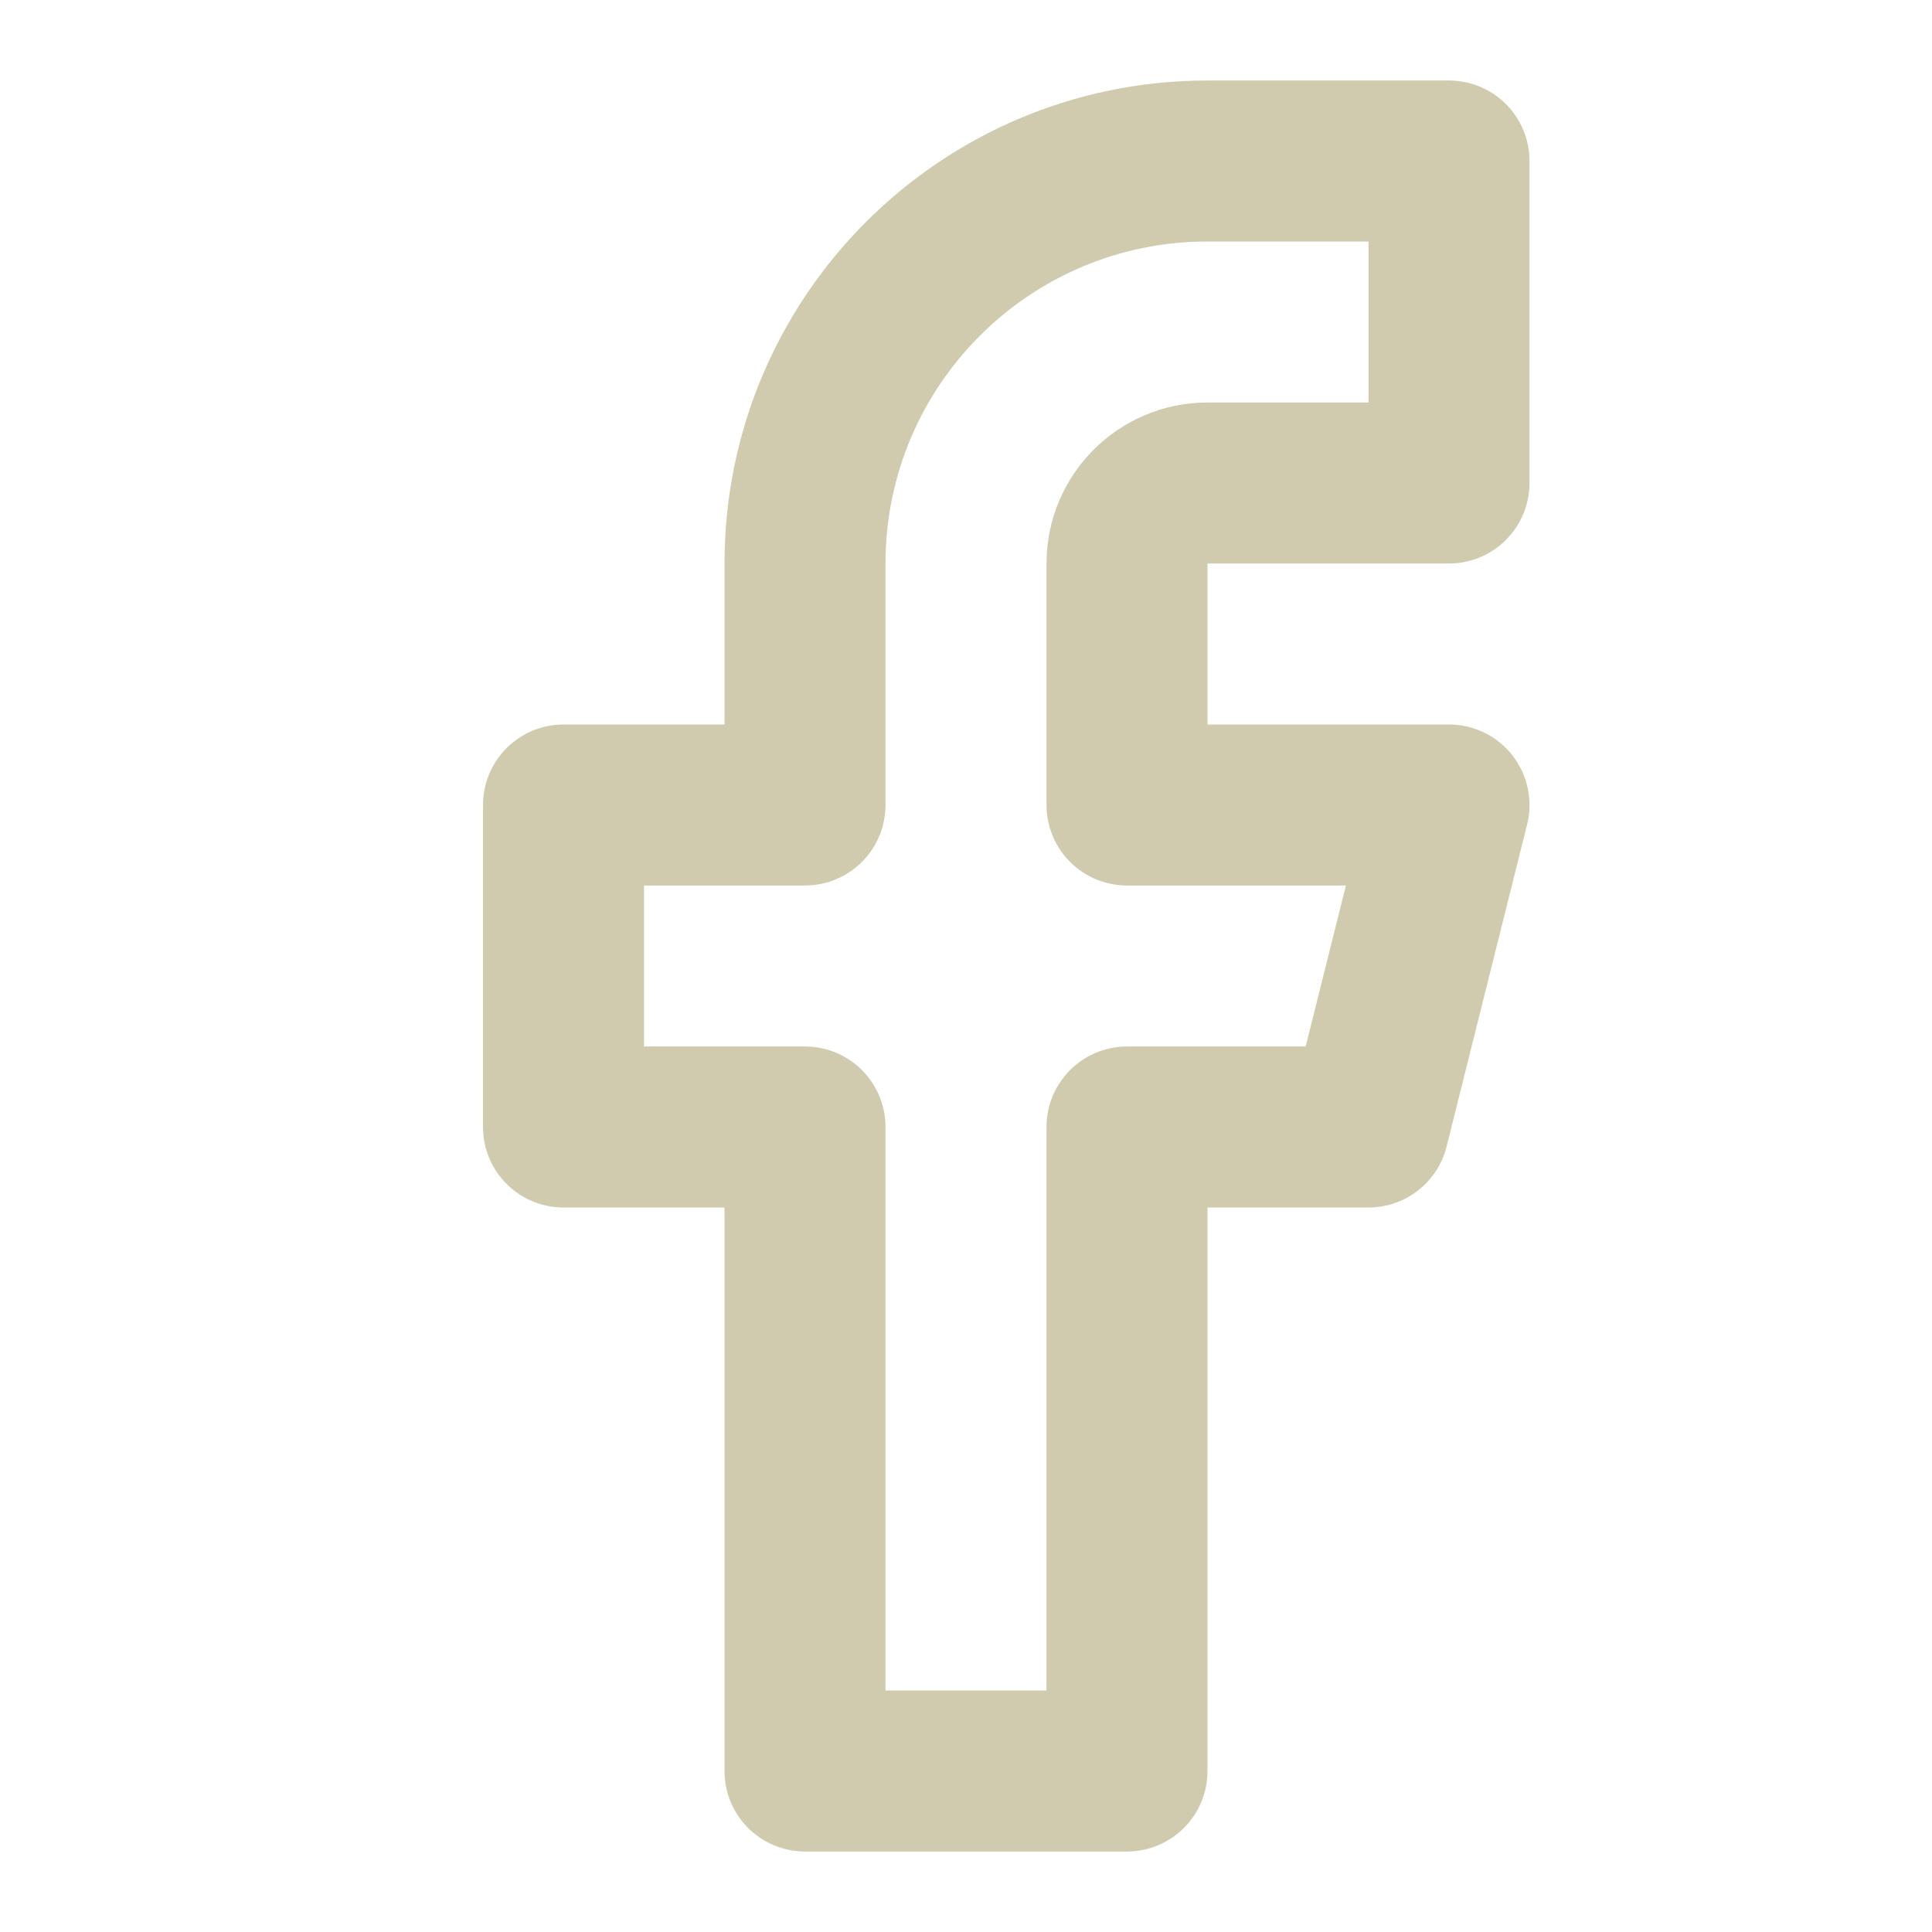
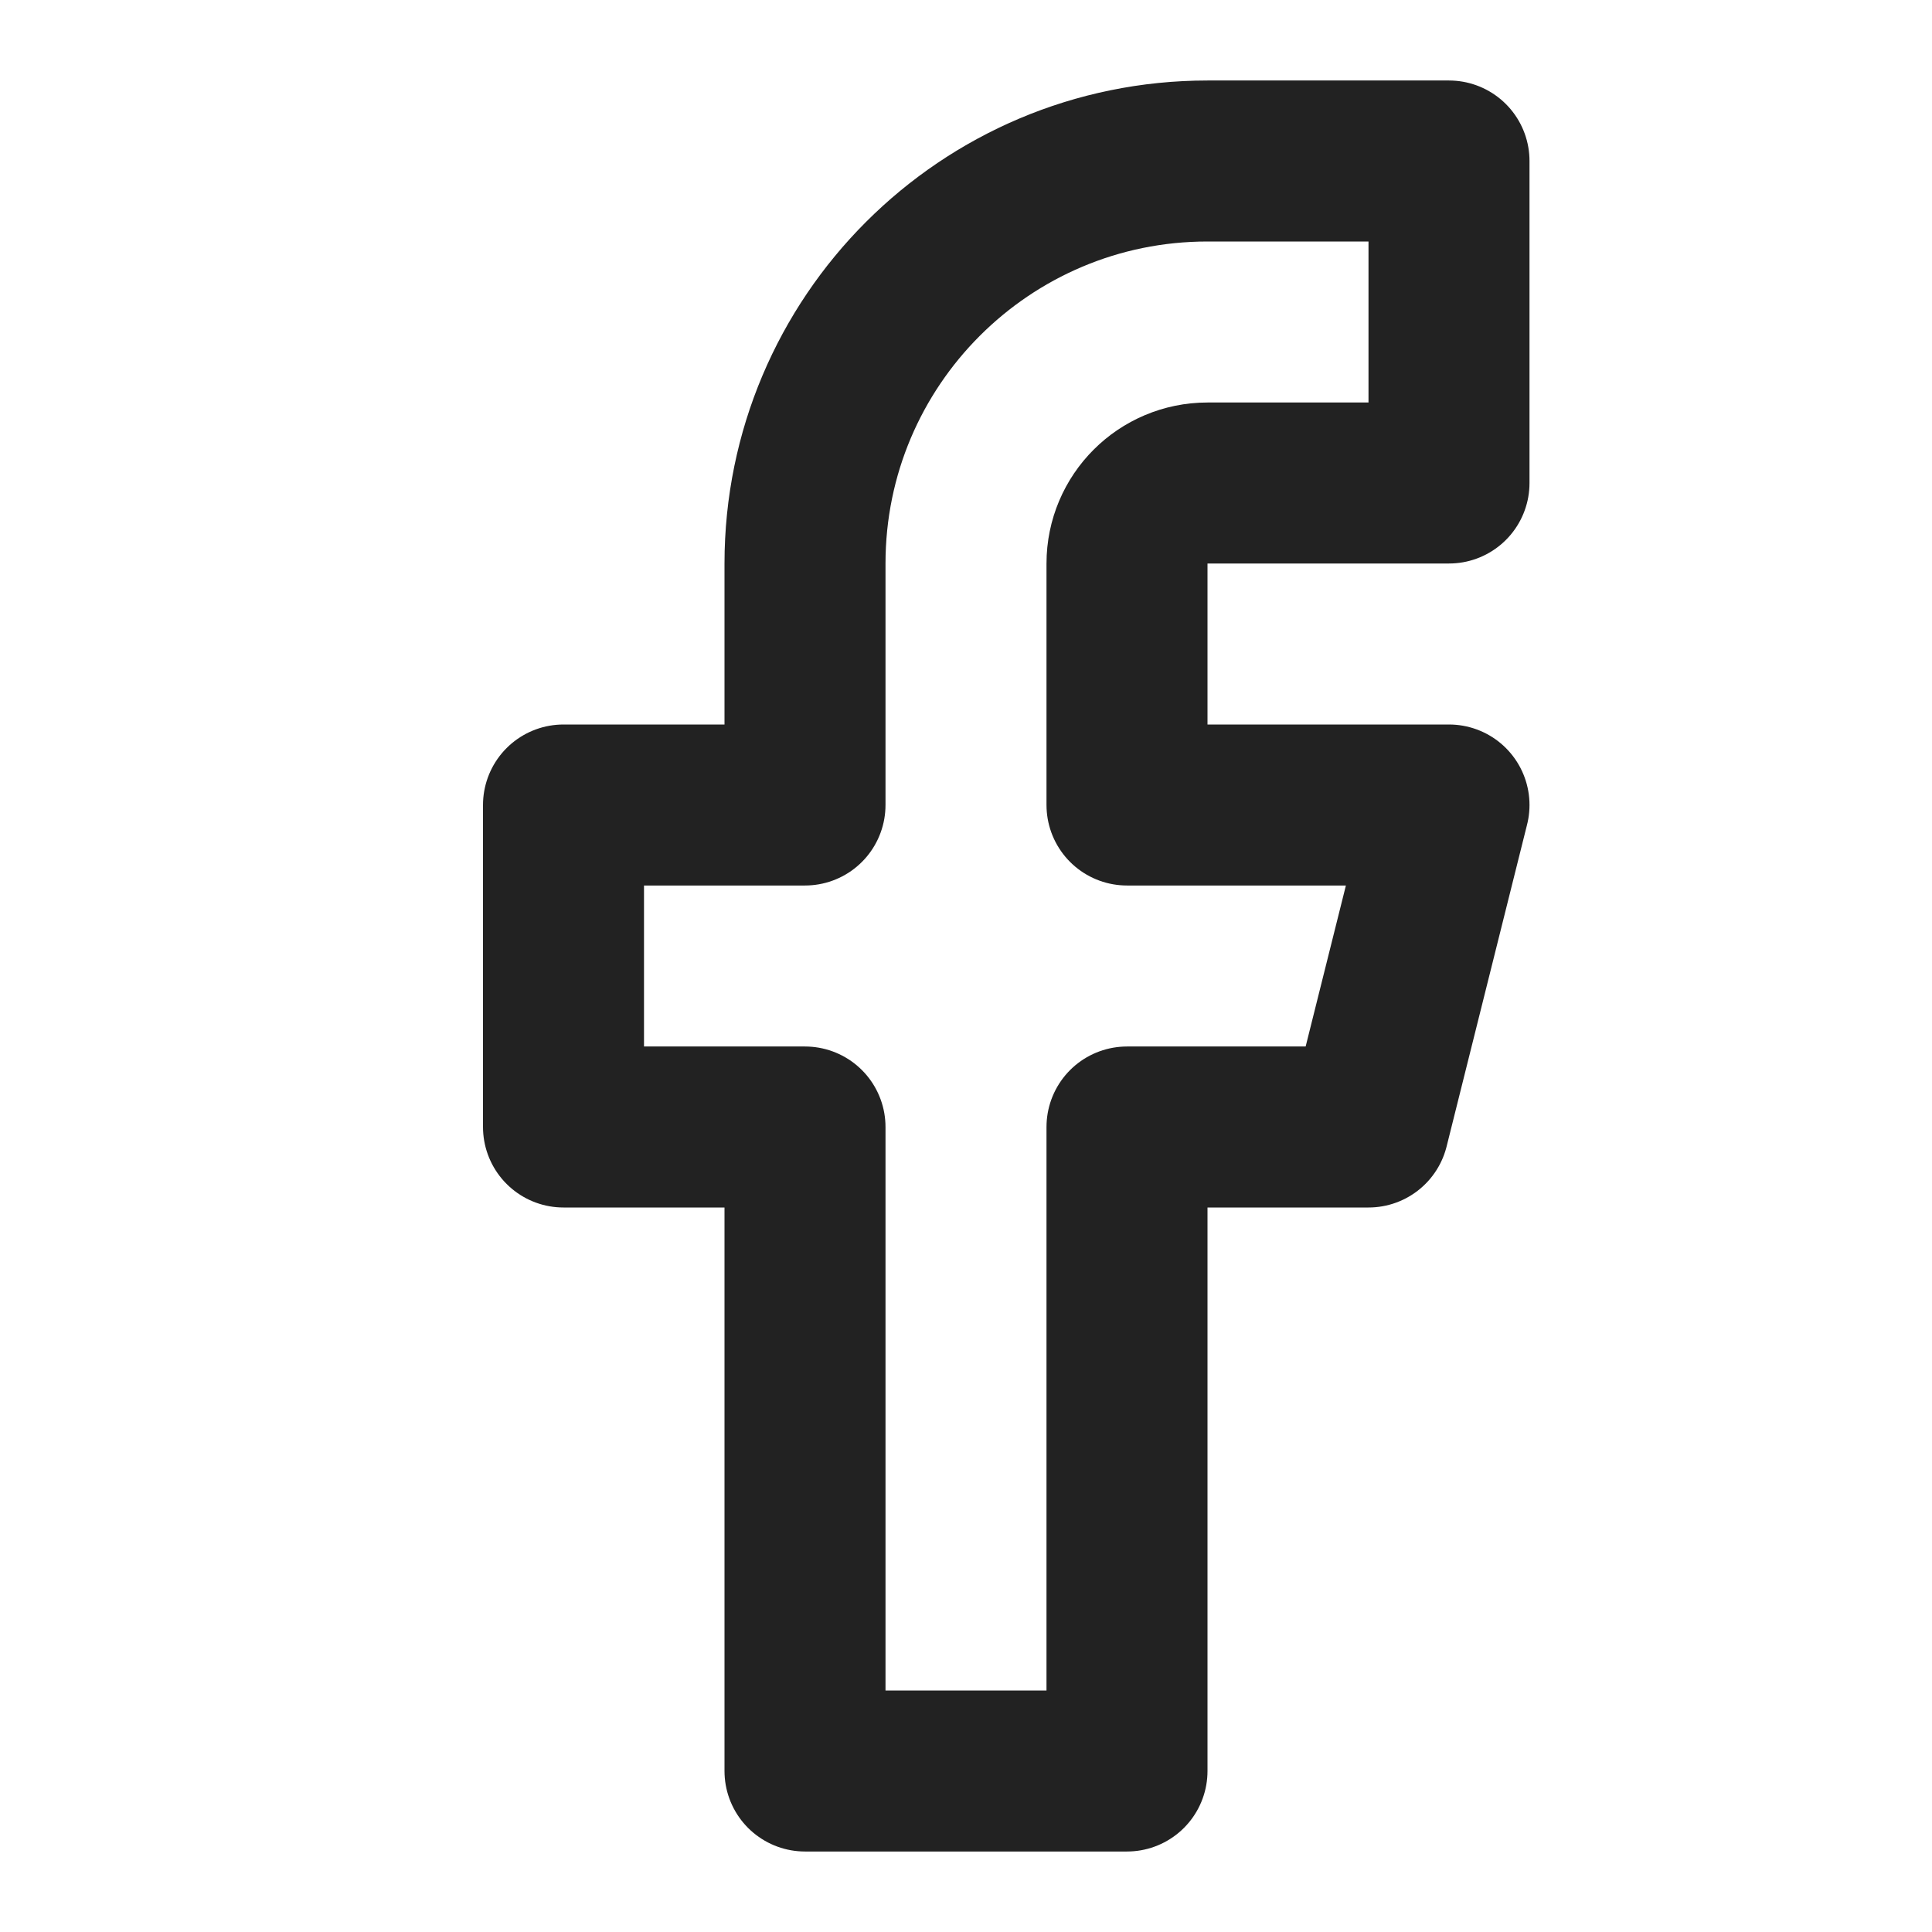
- <svg xmlns="http://www.w3.org/2000/svg" width="24" height="24" viewBox="0 0 24 24" fill="none" stroke="#d0cbaf" stroke-width="2" stroke-linecap="round" stroke-linejoin="round" class="feather feather-facebook">
+ <svg xmlns="http://www.w3.org/2000/svg" width="24" height="24" viewBox="0 0 24 24" fill="none" stroke="#222222" stroke-width="2" stroke-linecap="round" stroke-linejoin="round" class="feather feather-facebook">
  <path d="M18 2h-3a5 5 0 0 0-5 5v3H7v4h3v8h4v-8h3l1-4h-4V7a1 1 0 0 1 1-1h3z" />
</svg>
